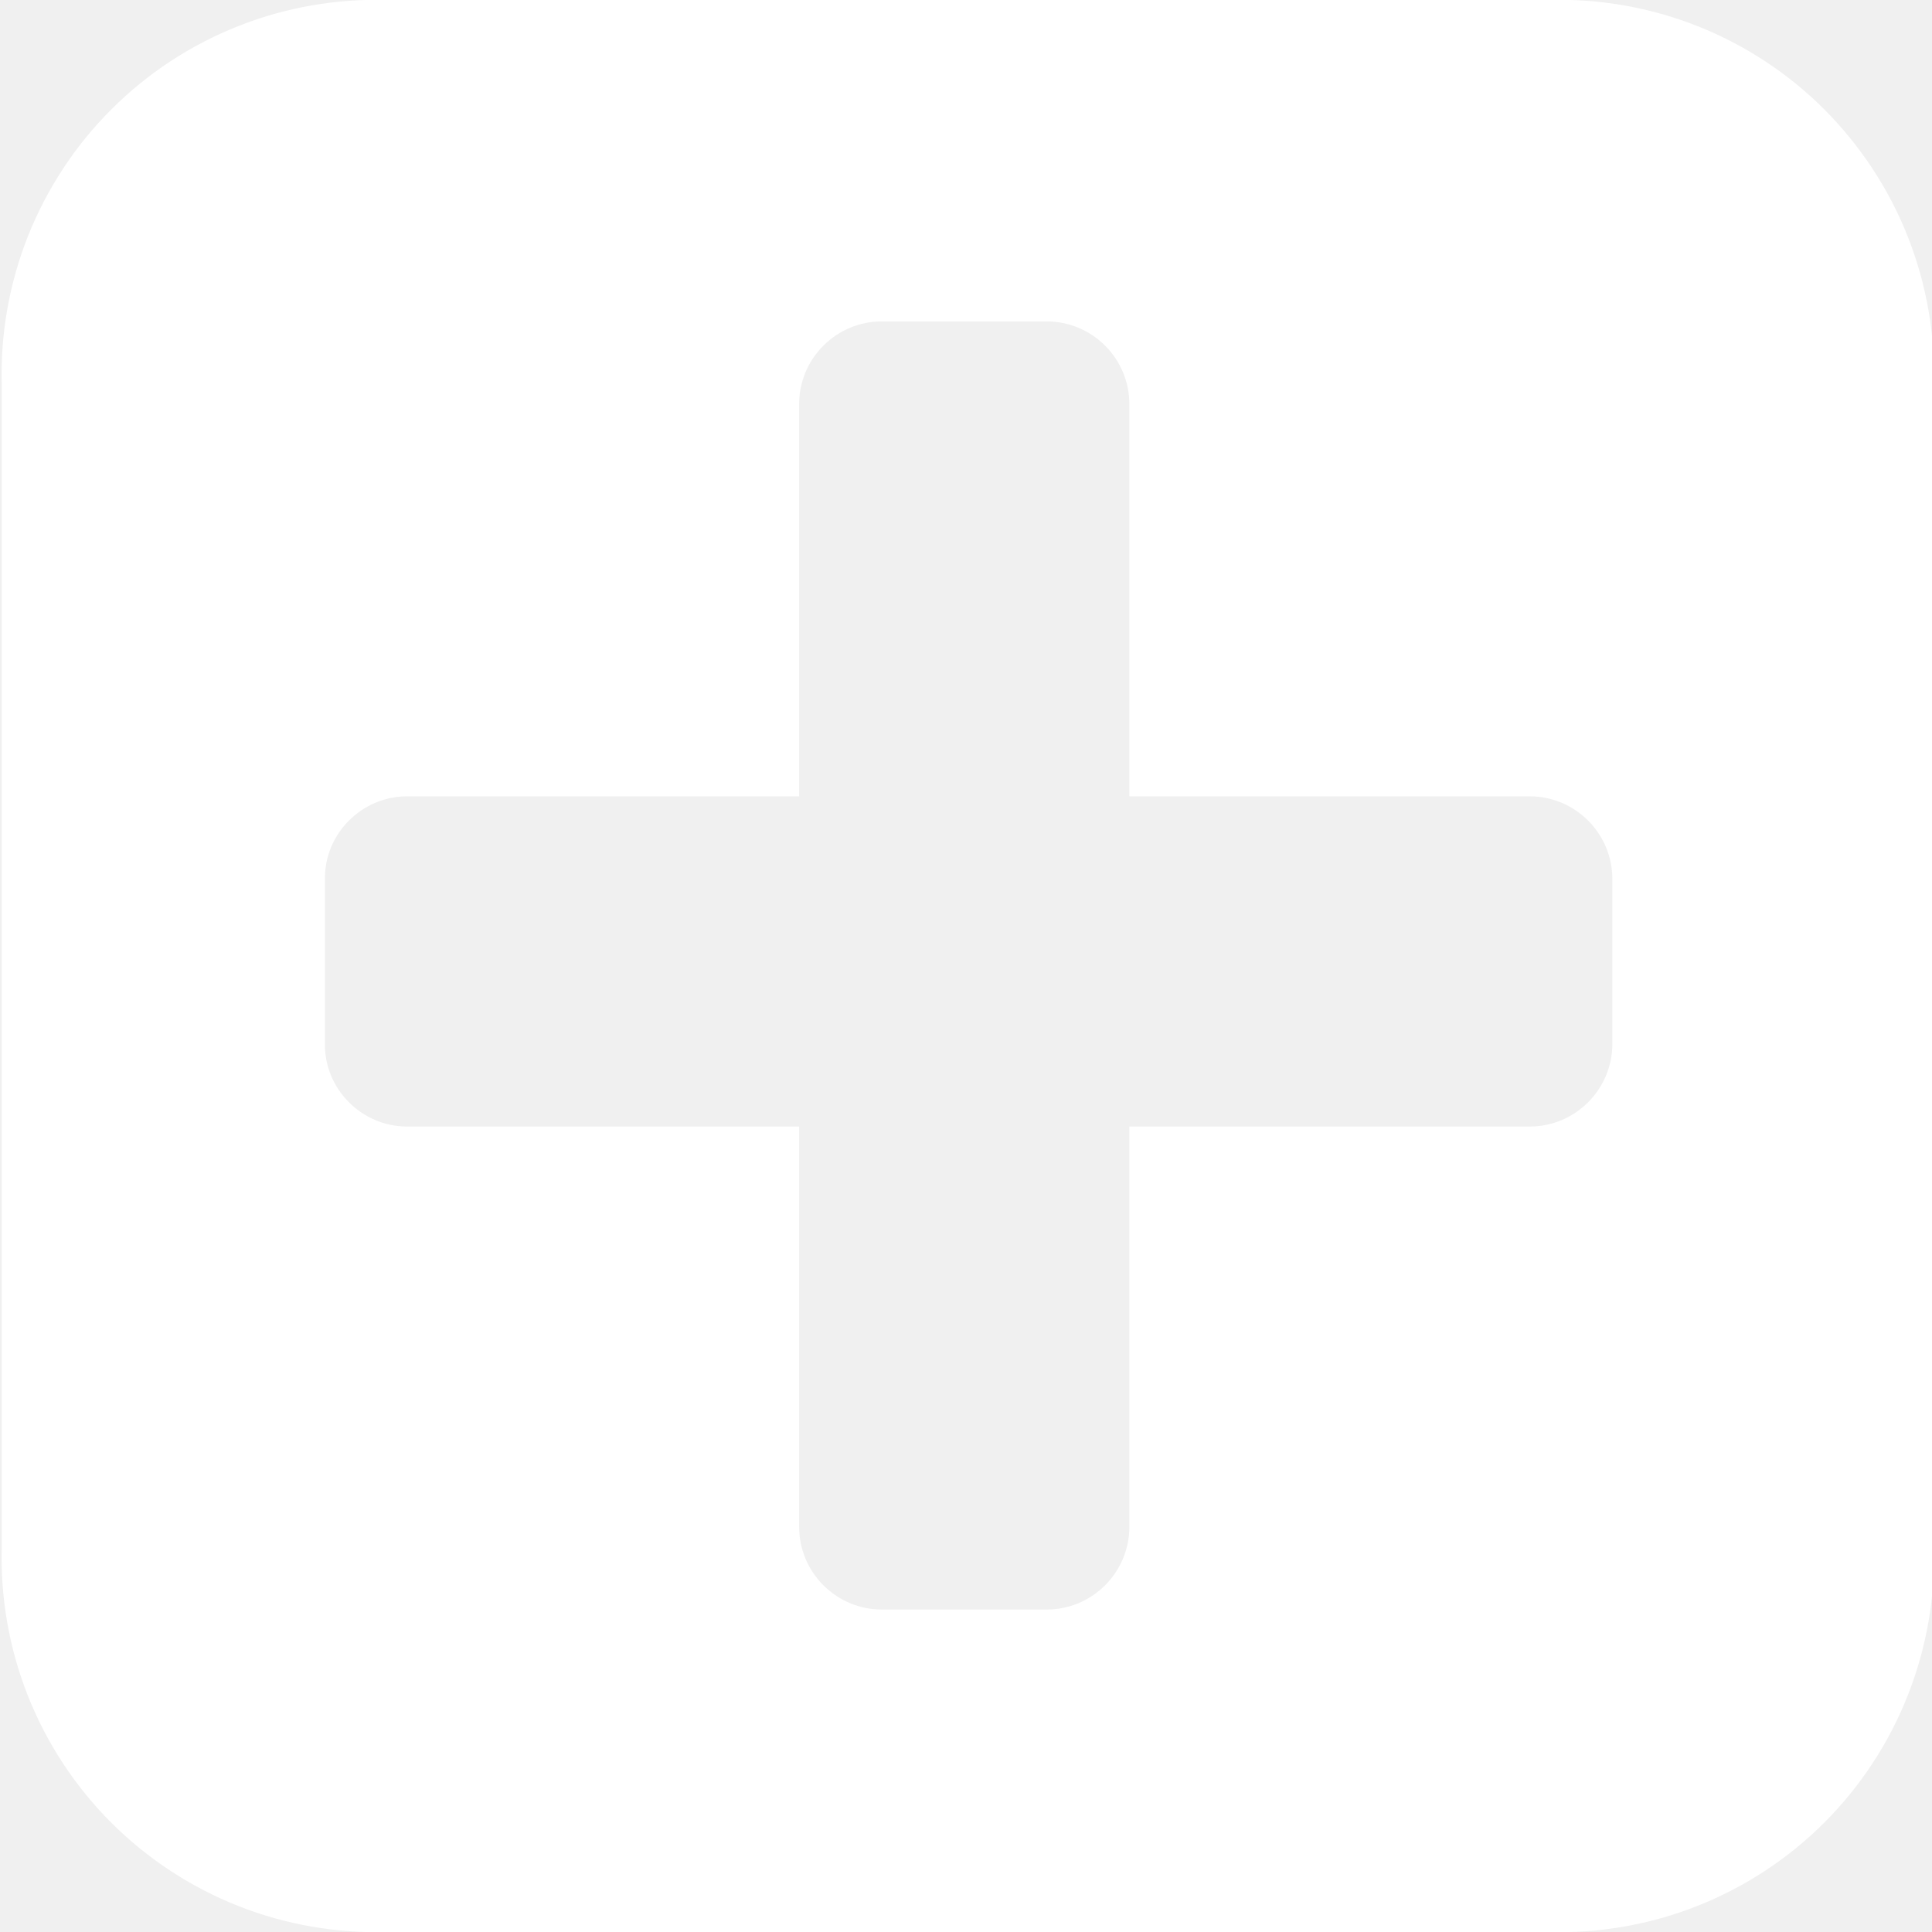
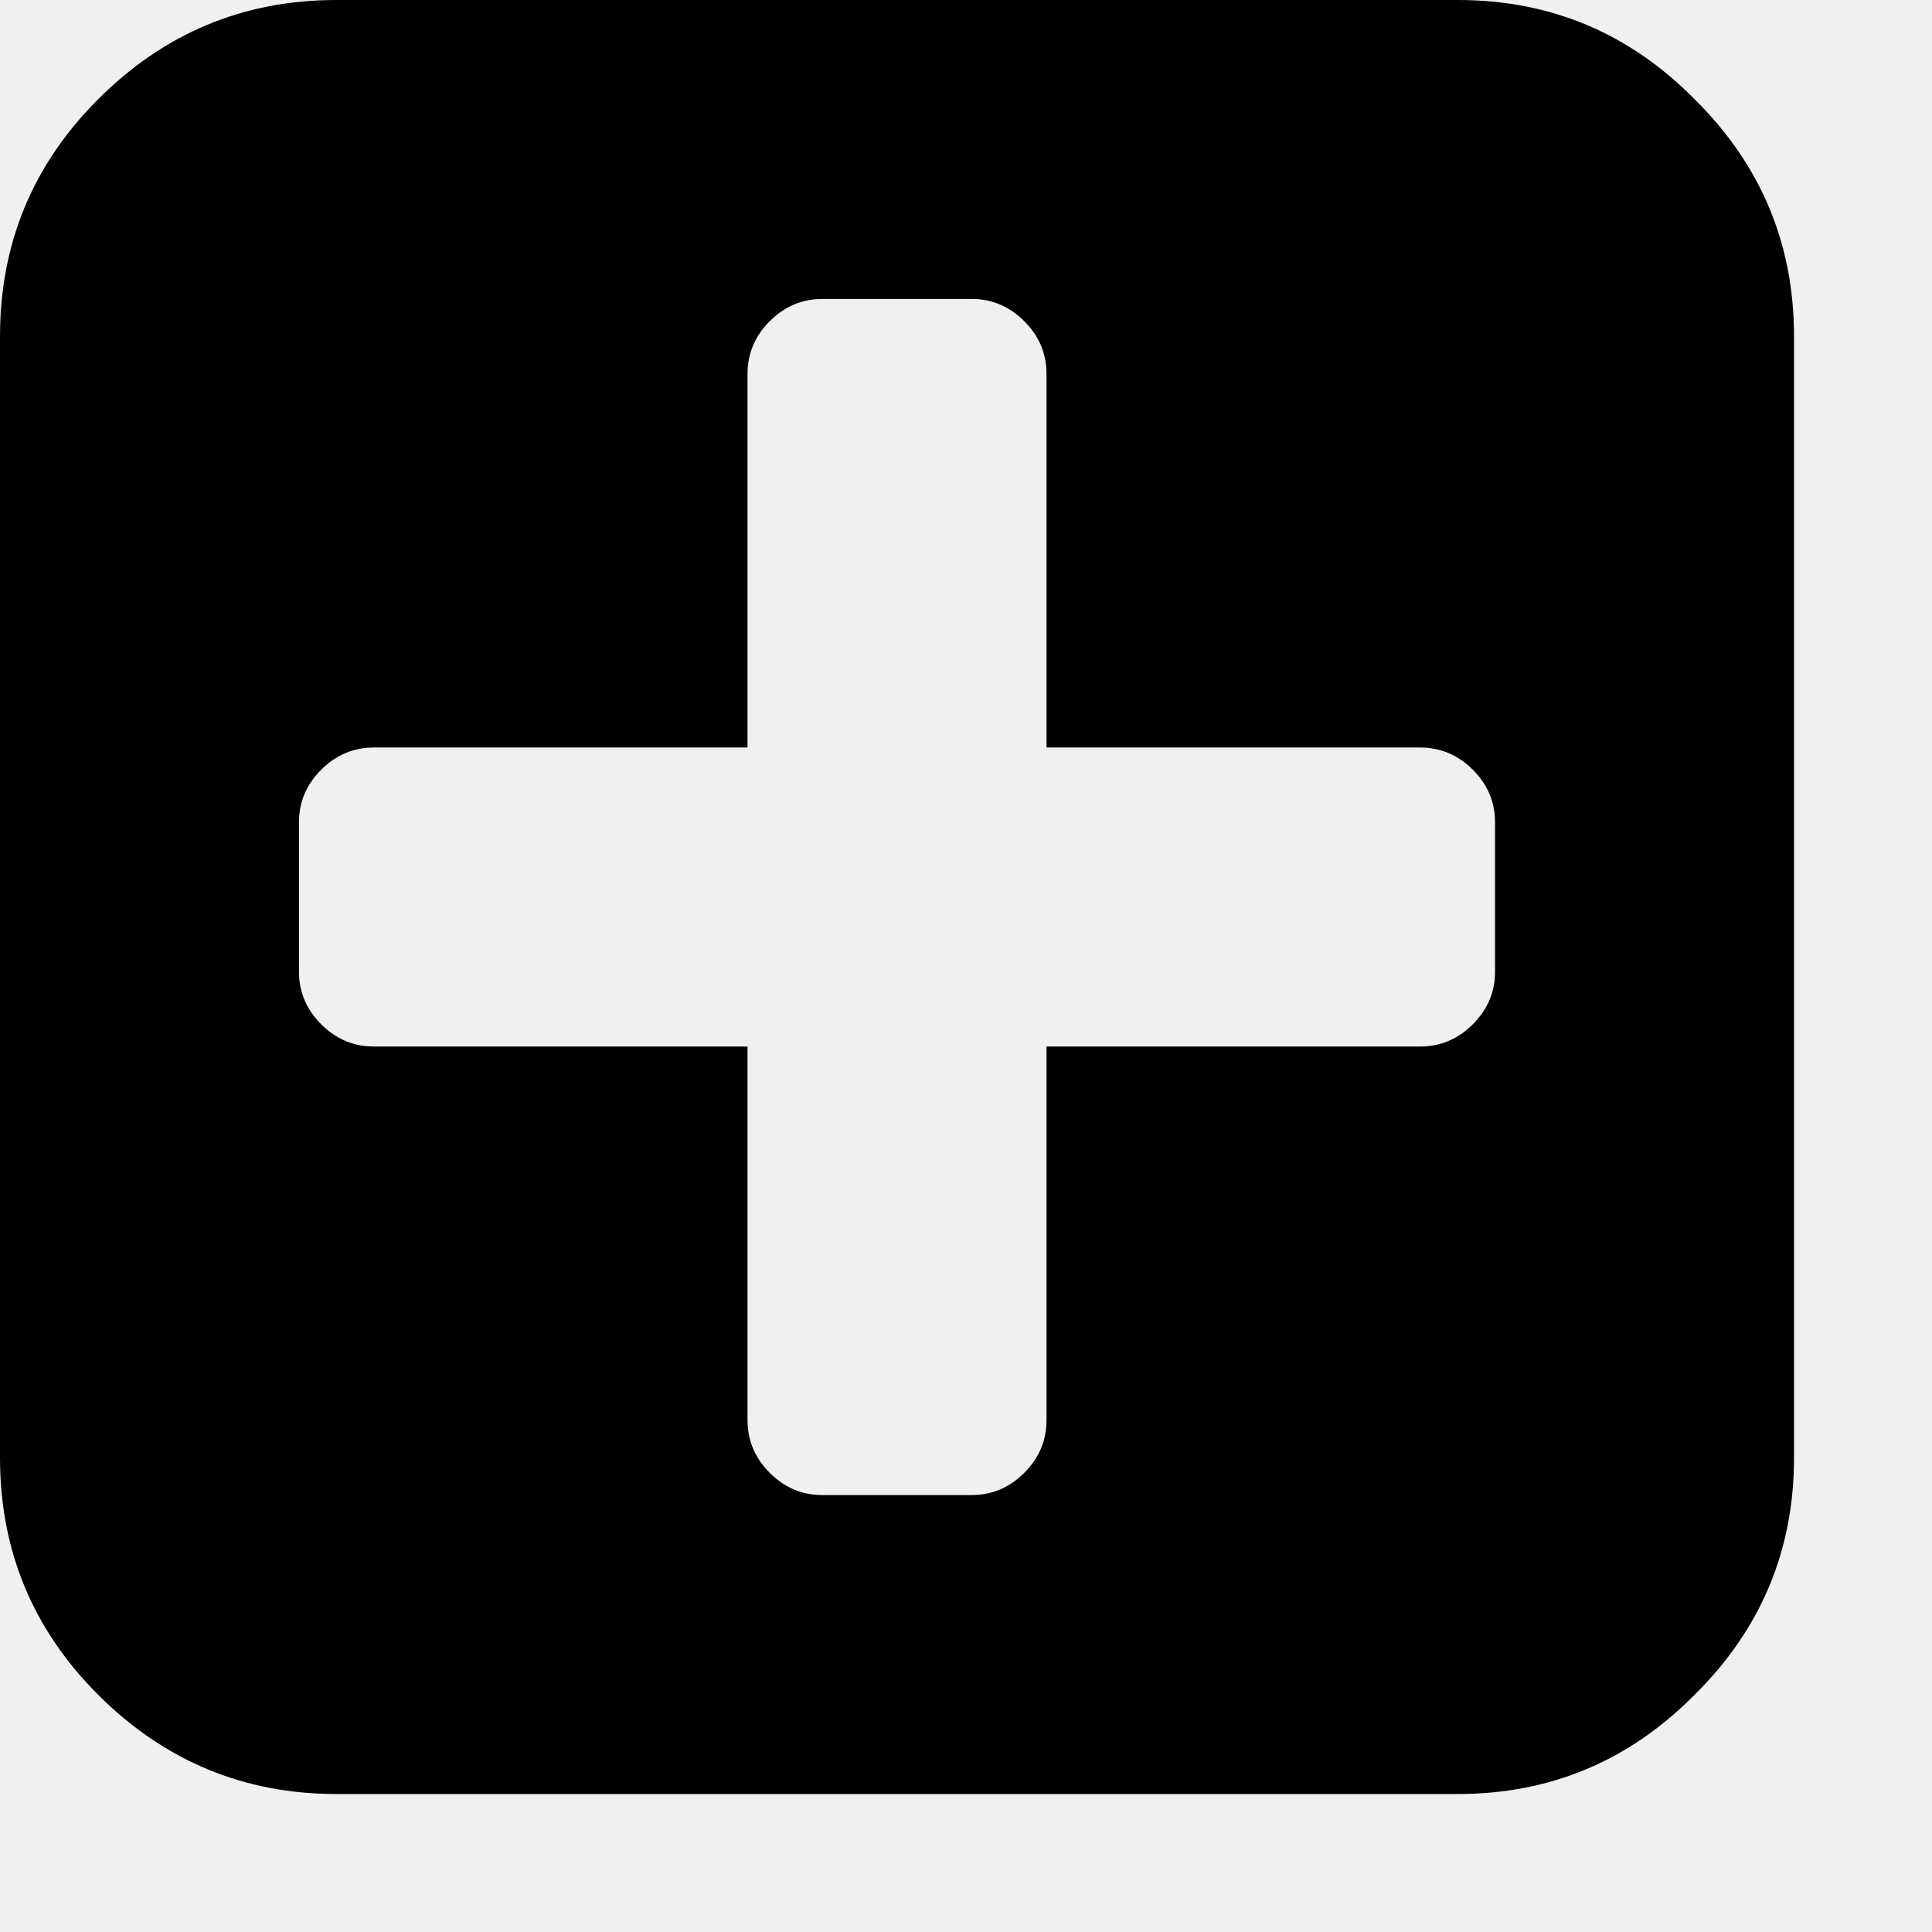
- <svg xmlns="http://www.w3.org/2000/svg" width="11" height="11" viewBox="0 0 11 11" fill="none">
-   <g clip-path="url(#clip0_15_184)">
-     <path fill-rule="evenodd" clip-rule="evenodd" d="M4.55 2.3C4.55 2.175 4.6 2.056 4.688 1.968C4.776 1.88 4.895 1.83 5.02 1.83H5.96C6.085 1.83 6.204 1.88 6.292 1.968C6.38 2.056 6.43 2.175 6.43 2.3V4.534H8.71C8.835 4.534 8.954 4.584 9.042 4.672C9.13 4.76 9.18 4.879 9.18 5.004V5.944C9.18 6.069 9.13 6.188 9.042 6.276C8.954 6.364 8.835 6.414 8.71 6.414H6.43V8.694C6.43 8.819 6.38 8.938 6.292 9.026C6.204 9.114 6.085 9.164 5.96 9.164H5.02C4.895 9.164 4.776 9.114 4.688 9.026C4.6 8.938 4.55 8.819 4.55 8.694V6.414H2.31C2.187 6.412 2.07 6.361 1.984 6.273C1.897 6.185 1.849 6.067 1.85 5.944V5.004C1.849 4.881 1.897 4.763 1.984 4.675C2.07 4.587 2.187 4.536 2.31 4.534H4.55V2.3ZM0.01 2.2V8.8C0.001 9.091 0.051 9.382 0.158 9.653C0.265 9.924 0.427 10.171 0.633 10.377C0.839 10.583 1.086 10.745 1.357 10.852C1.628 10.959 1.919 11.009 2.21 11H8.81C9.102 11.009 9.392 10.959 9.663 10.852C9.934 10.745 10.181 10.583 10.387 10.377C10.593 10.171 10.755 9.924 10.862 9.653C10.969 9.382 11.02 9.091 11.01 8.8V2.2C11.02 1.909 10.969 1.618 10.862 1.347C10.755 1.076 10.593 0.83 10.387 0.623C10.181 0.417 9.934 0.255 9.663 0.148C9.392 0.041 9.102 -0.009 8.81 -8.33964e-06H2.21C1.919 -0.009 1.629 0.041 1.358 0.148C1.087 0.255 0.841 0.416 0.635 0.622C0.428 0.828 0.267 1.074 0.159 1.345C0.052 1.616 0.001 1.906 0.01 2.197V2.2Z" fill="white" />
-   </g>
-   <defs>
-     <clipPath id="clip0_15_184">
-       <rect width="11" height="11" fill="white" />
-     </clipPath>
-   </defs>
+ <svg xmlns="http://www.w3.org/2000/svg" width="12" height="12" viewBox="0 0 12 12" fill="none">
+   <path d="M9.286 6.036V5.107C9.286 4.981 9.24 4.873 9.148 4.781C9.056 4.689 8.947 4.643 8.821 4.643H6.5V2.321C6.5 2.196 6.454 2.087 6.362 1.995C6.27 1.903 6.161 1.857 6.036 1.857H5.107C4.981 1.857 4.873 1.903 4.781 1.995C4.689 2.087 4.643 2.196 4.643 2.321V4.643H2.321C2.196 4.643 2.087 4.689 1.995 4.781C1.903 4.873 1.857 4.981 1.857 5.107V6.036C1.857 6.161 1.903 6.27 1.995 6.362C2.087 6.454 2.196 6.5 2.321 6.5H4.643V8.821C4.643 8.947 4.689 9.056 4.781 9.148C4.873 9.24 4.981 9.286 5.107 9.286H6.036C6.161 9.286 6.27 9.24 6.362 9.148C6.454 9.056 6.5 8.947 6.5 8.821V6.5H8.821C8.947 6.5 9.056 6.454 9.148 6.362C9.24 6.27 9.286 6.161 9.286 6.036ZM11.143 2.089V9.054C11.143 9.629 10.937 10.12 10.526 10.526C10.12 10.937 9.629 11.143 9.054 11.143H2.089C1.514 11.143 1.02 10.937 0.609 10.526C0.203 10.12 0 9.629 0 9.054V2.089C0 1.514 0.203 1.023 0.609 0.617C1.02 0.205 1.514 -5.28693e-05 2.089 -5.28693e-05H9.054C9.629 -5.28693e-05 10.12 0.205 10.526 0.617C10.937 1.023 11.143 1.514 11.143 2.089Z" fill="currentColor" />
</svg>
